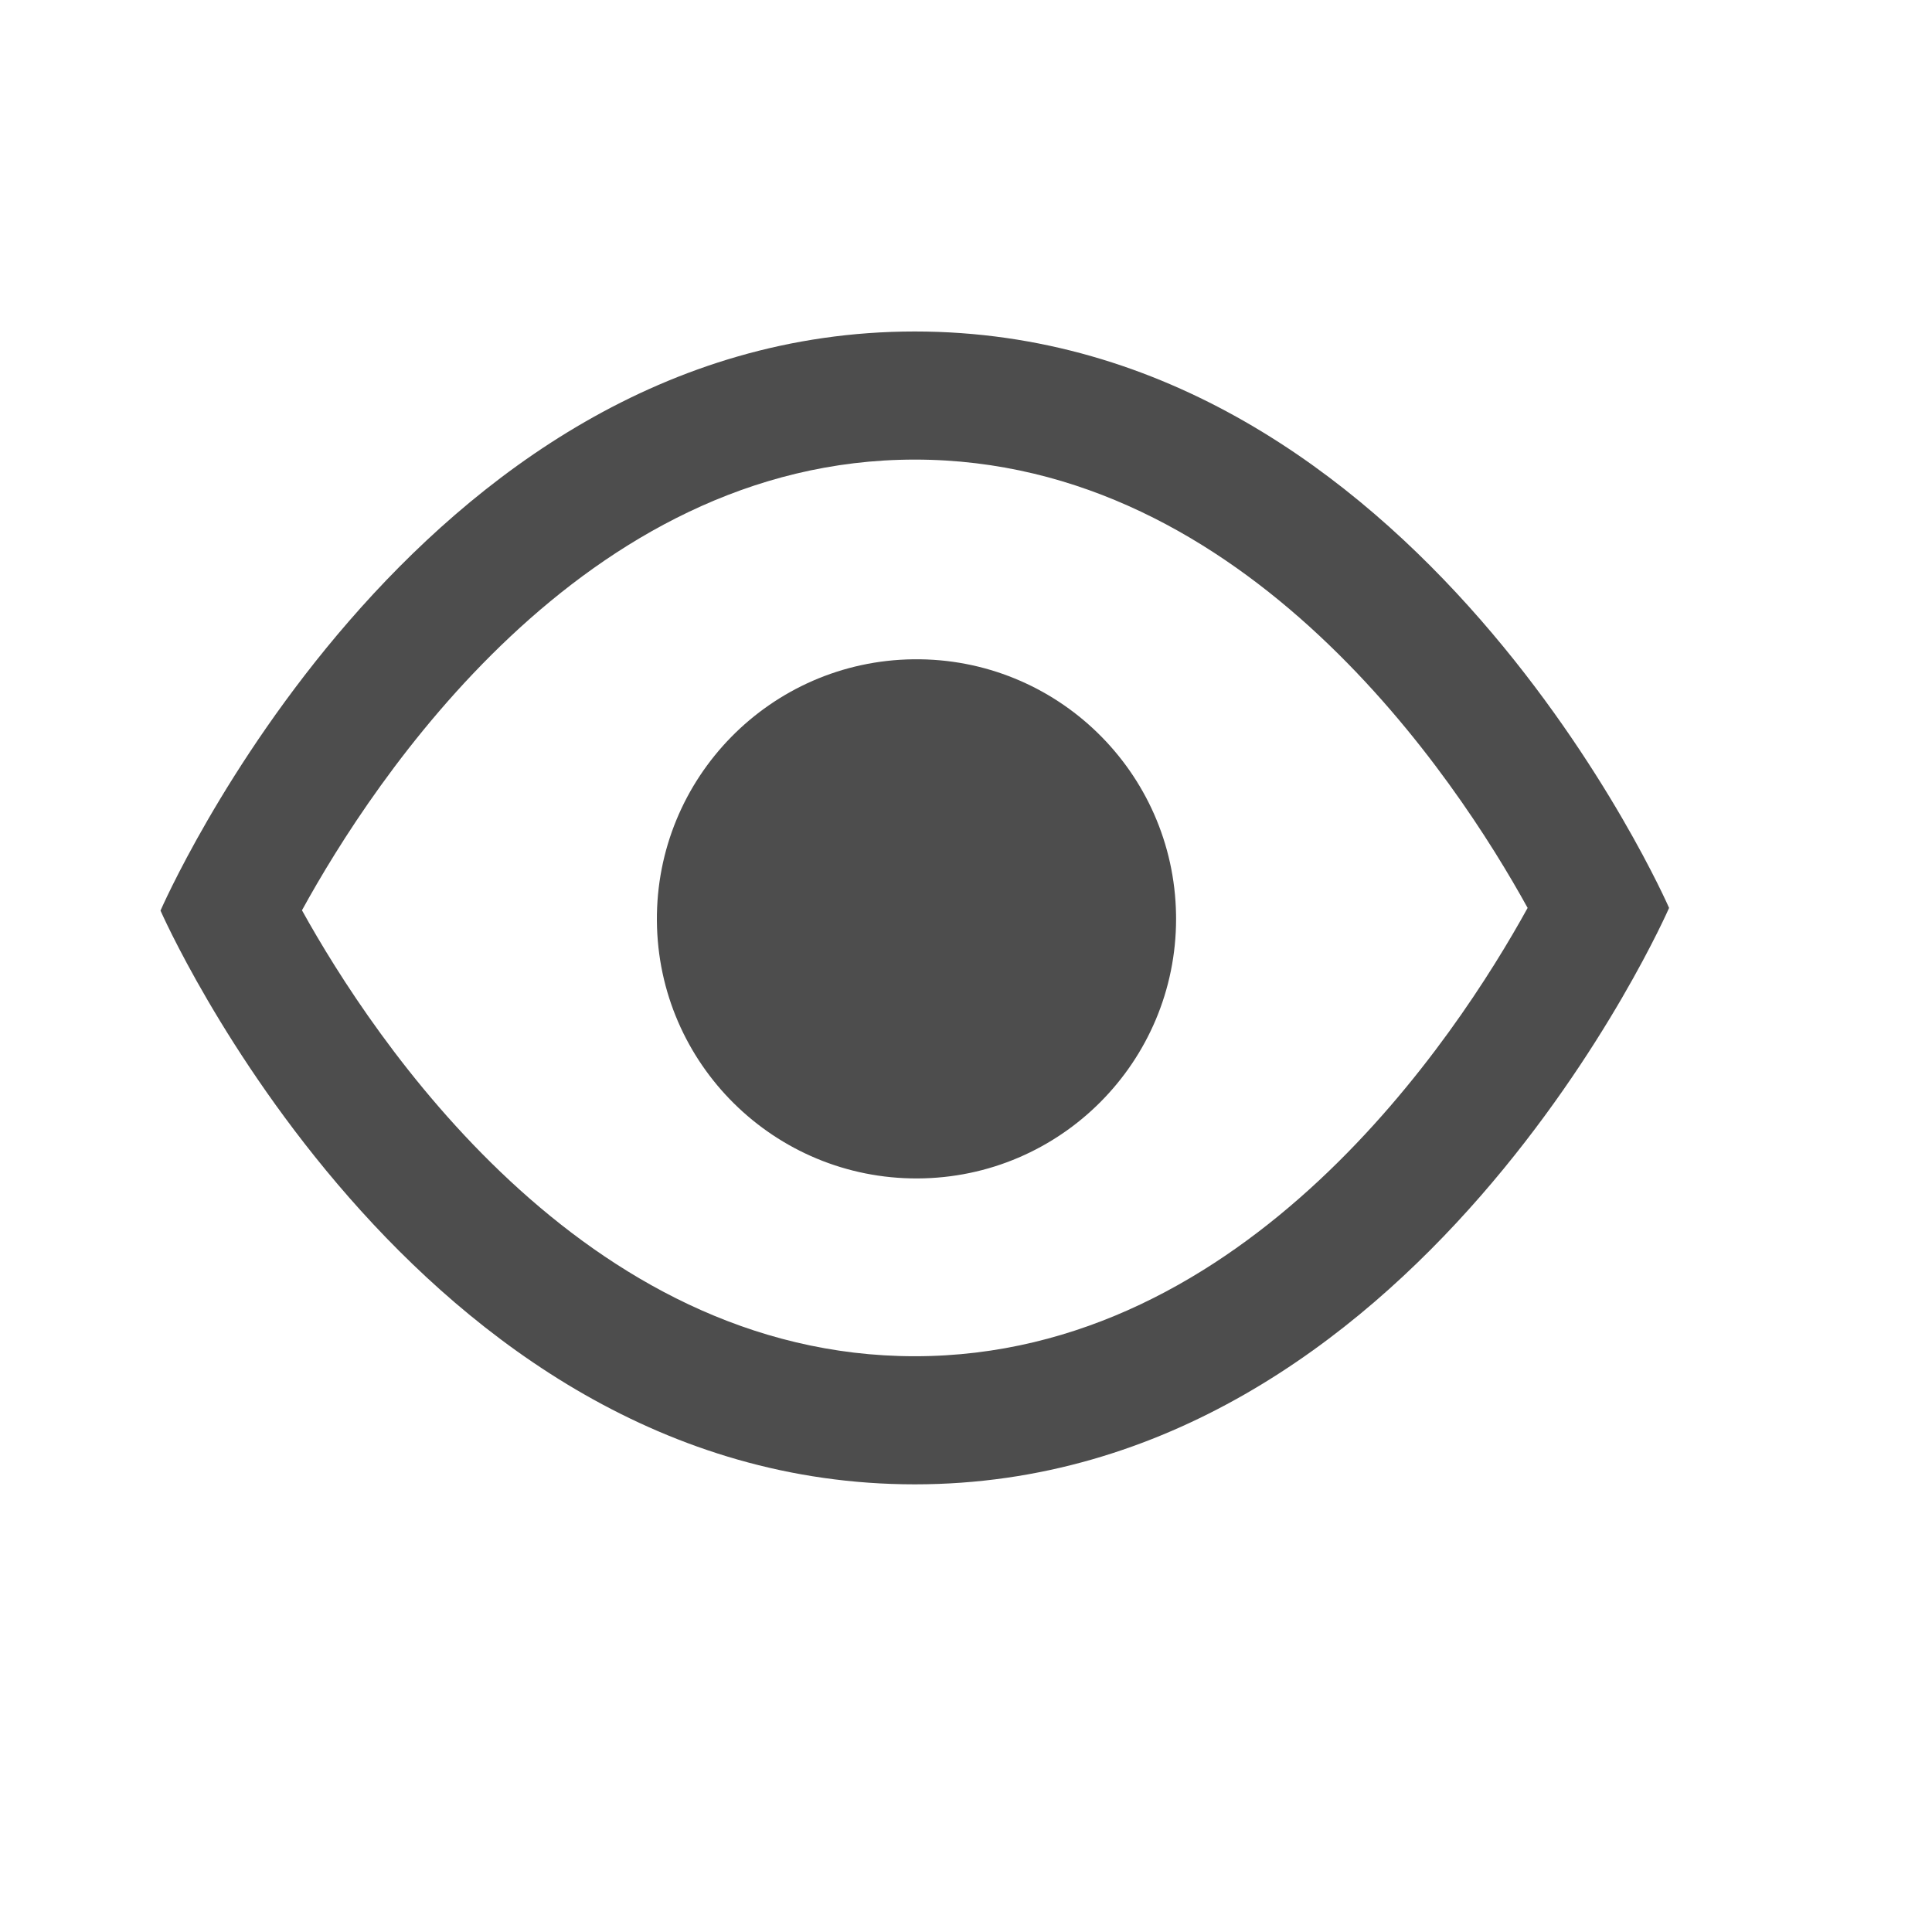
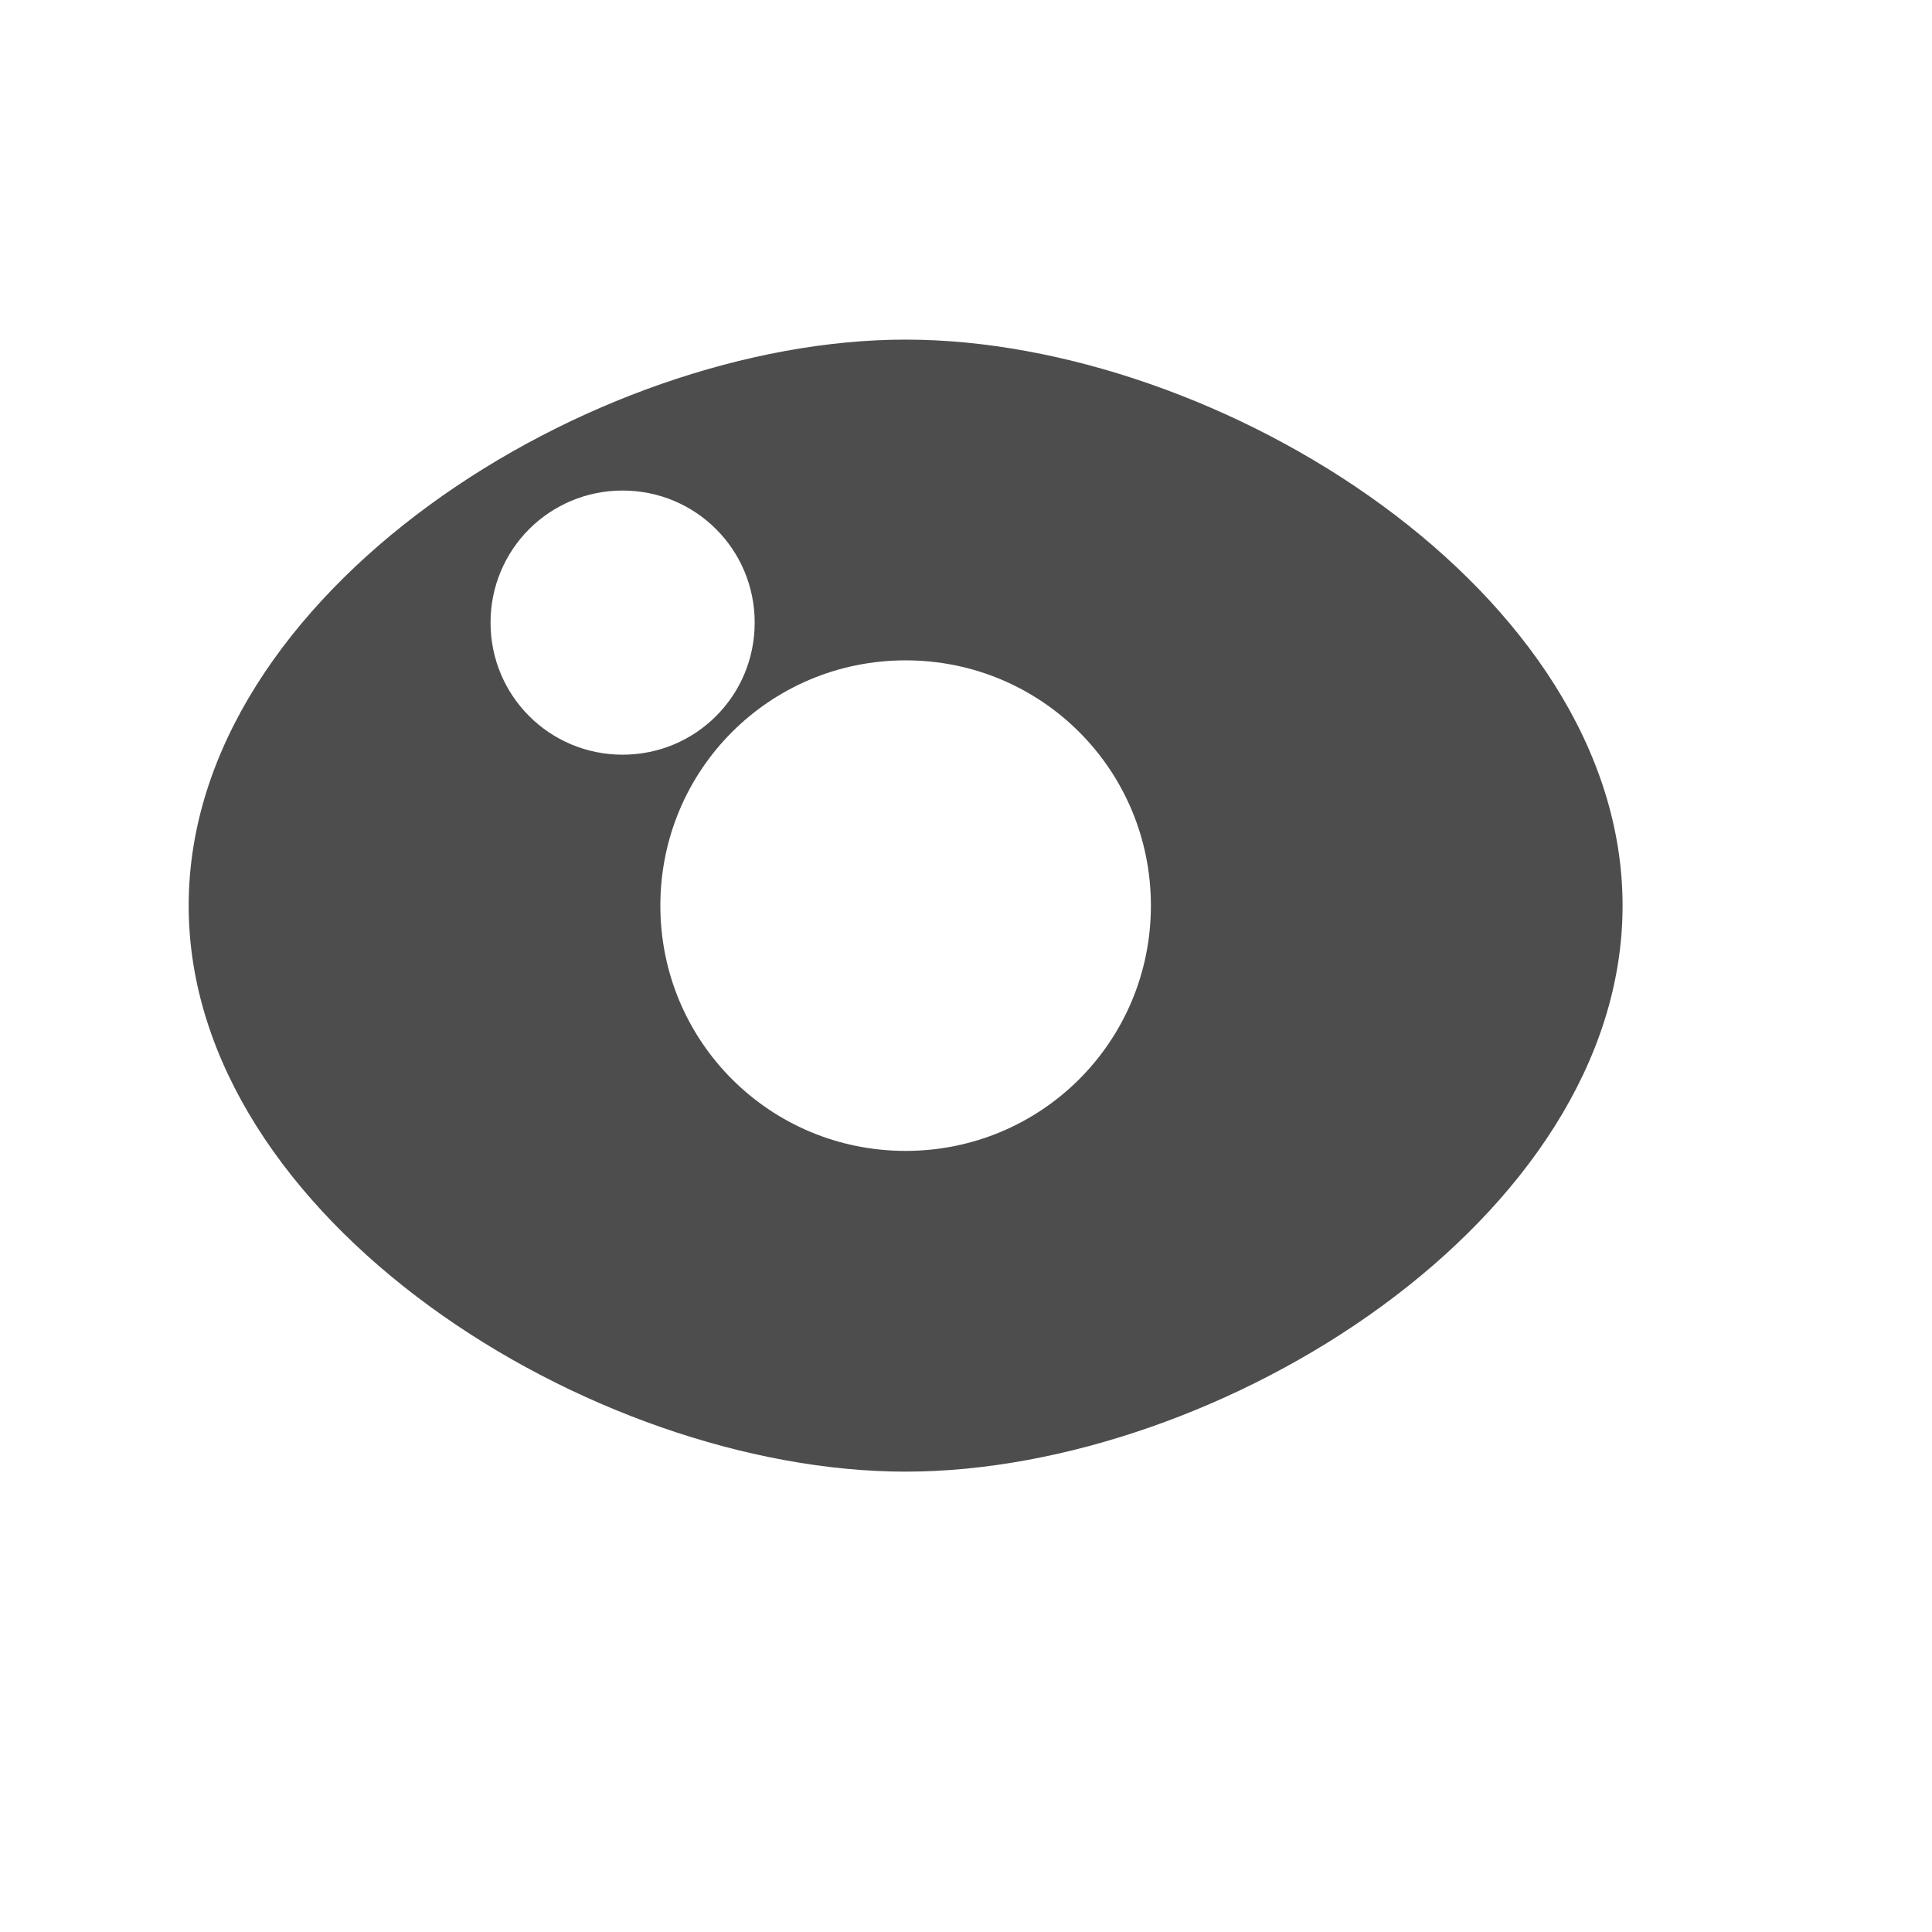
- <svg xmlns="http://www.w3.org/2000/svg" width="38.4pt" height="38.4pt">
-   <defs />
-   <g id="layer1">
-     <path id="shape0" transform="translate(17.4084, 17.4708)" fill="#4d4d4d" fill-rule="evenodd" stroke="#003bc3" stroke-width="0" stroke-linecap="square" stroke-linejoin="miter" stroke-miterlimit="2" d="M13.758 6.77C13.698 2.981 10.586 -0.045 6.797 0.001C3.009 0.046 -0.03 3.146 0 6.935C0.03 10.723 3.118 13.774 6.907 13.759C10.696 13.744 13.759 10.668 13.759 6.88" />
-     <path id="shape01" transform="translate(4.25359, 8.78465)" fill="#4d4d4d" d="M19.99 3.395C28.798 3.395 34.358 11.881 36.23 15.276C34.355 18.677 28.796 27.157 19.99 27.157C11.183 27.157 5.623 18.721 3.749 15.339C5.622 11.924 11.183 3.395 19.99 3.395M19.99 0C6.663 0 0 15.347 0 15.347C0 15.347 6.663 30.552 19.99 30.552C33.316 30.552 39.979 15.276 39.979 15.276C39.979 15.276 33.316 0 19.99 0Z" />
-   </g>
+ <svg xmlns="http://www.w3.org/2000/svg" width="38.4pt" height="38.4pt" id="svg2" version="1.1">
+   <defs id="defs4" />
+   <path style="fill:#4d4d4d;fill-opacity:1;stroke:none" d="M 24,9 C 15.69,9 5,15.69 5,24 5,32.31 15.69,39 24,39 32.31,39 43,32.31 43,24 43,15.69 32.31,9 24,9 Z m -7.5,4 C 18.439,13 20,14.561 20,16.5 20,18.439 18.439,20 16.5,20 14.561,20 13,18.439 13,16.5 13,14.561 14.561,13 16.5,13 Z m 7.5,4.5 c 3.601,0 6.5,2.899 6.5,6.5 0,3.601 -2.899,6.5 -6.5,6.5 -3.601,0 -6.5,-2.899 -6.5,-6.5 0,-3.601 2.899,-6.5 6.5,-6.5 z" id="rect4089" />
</svg>
